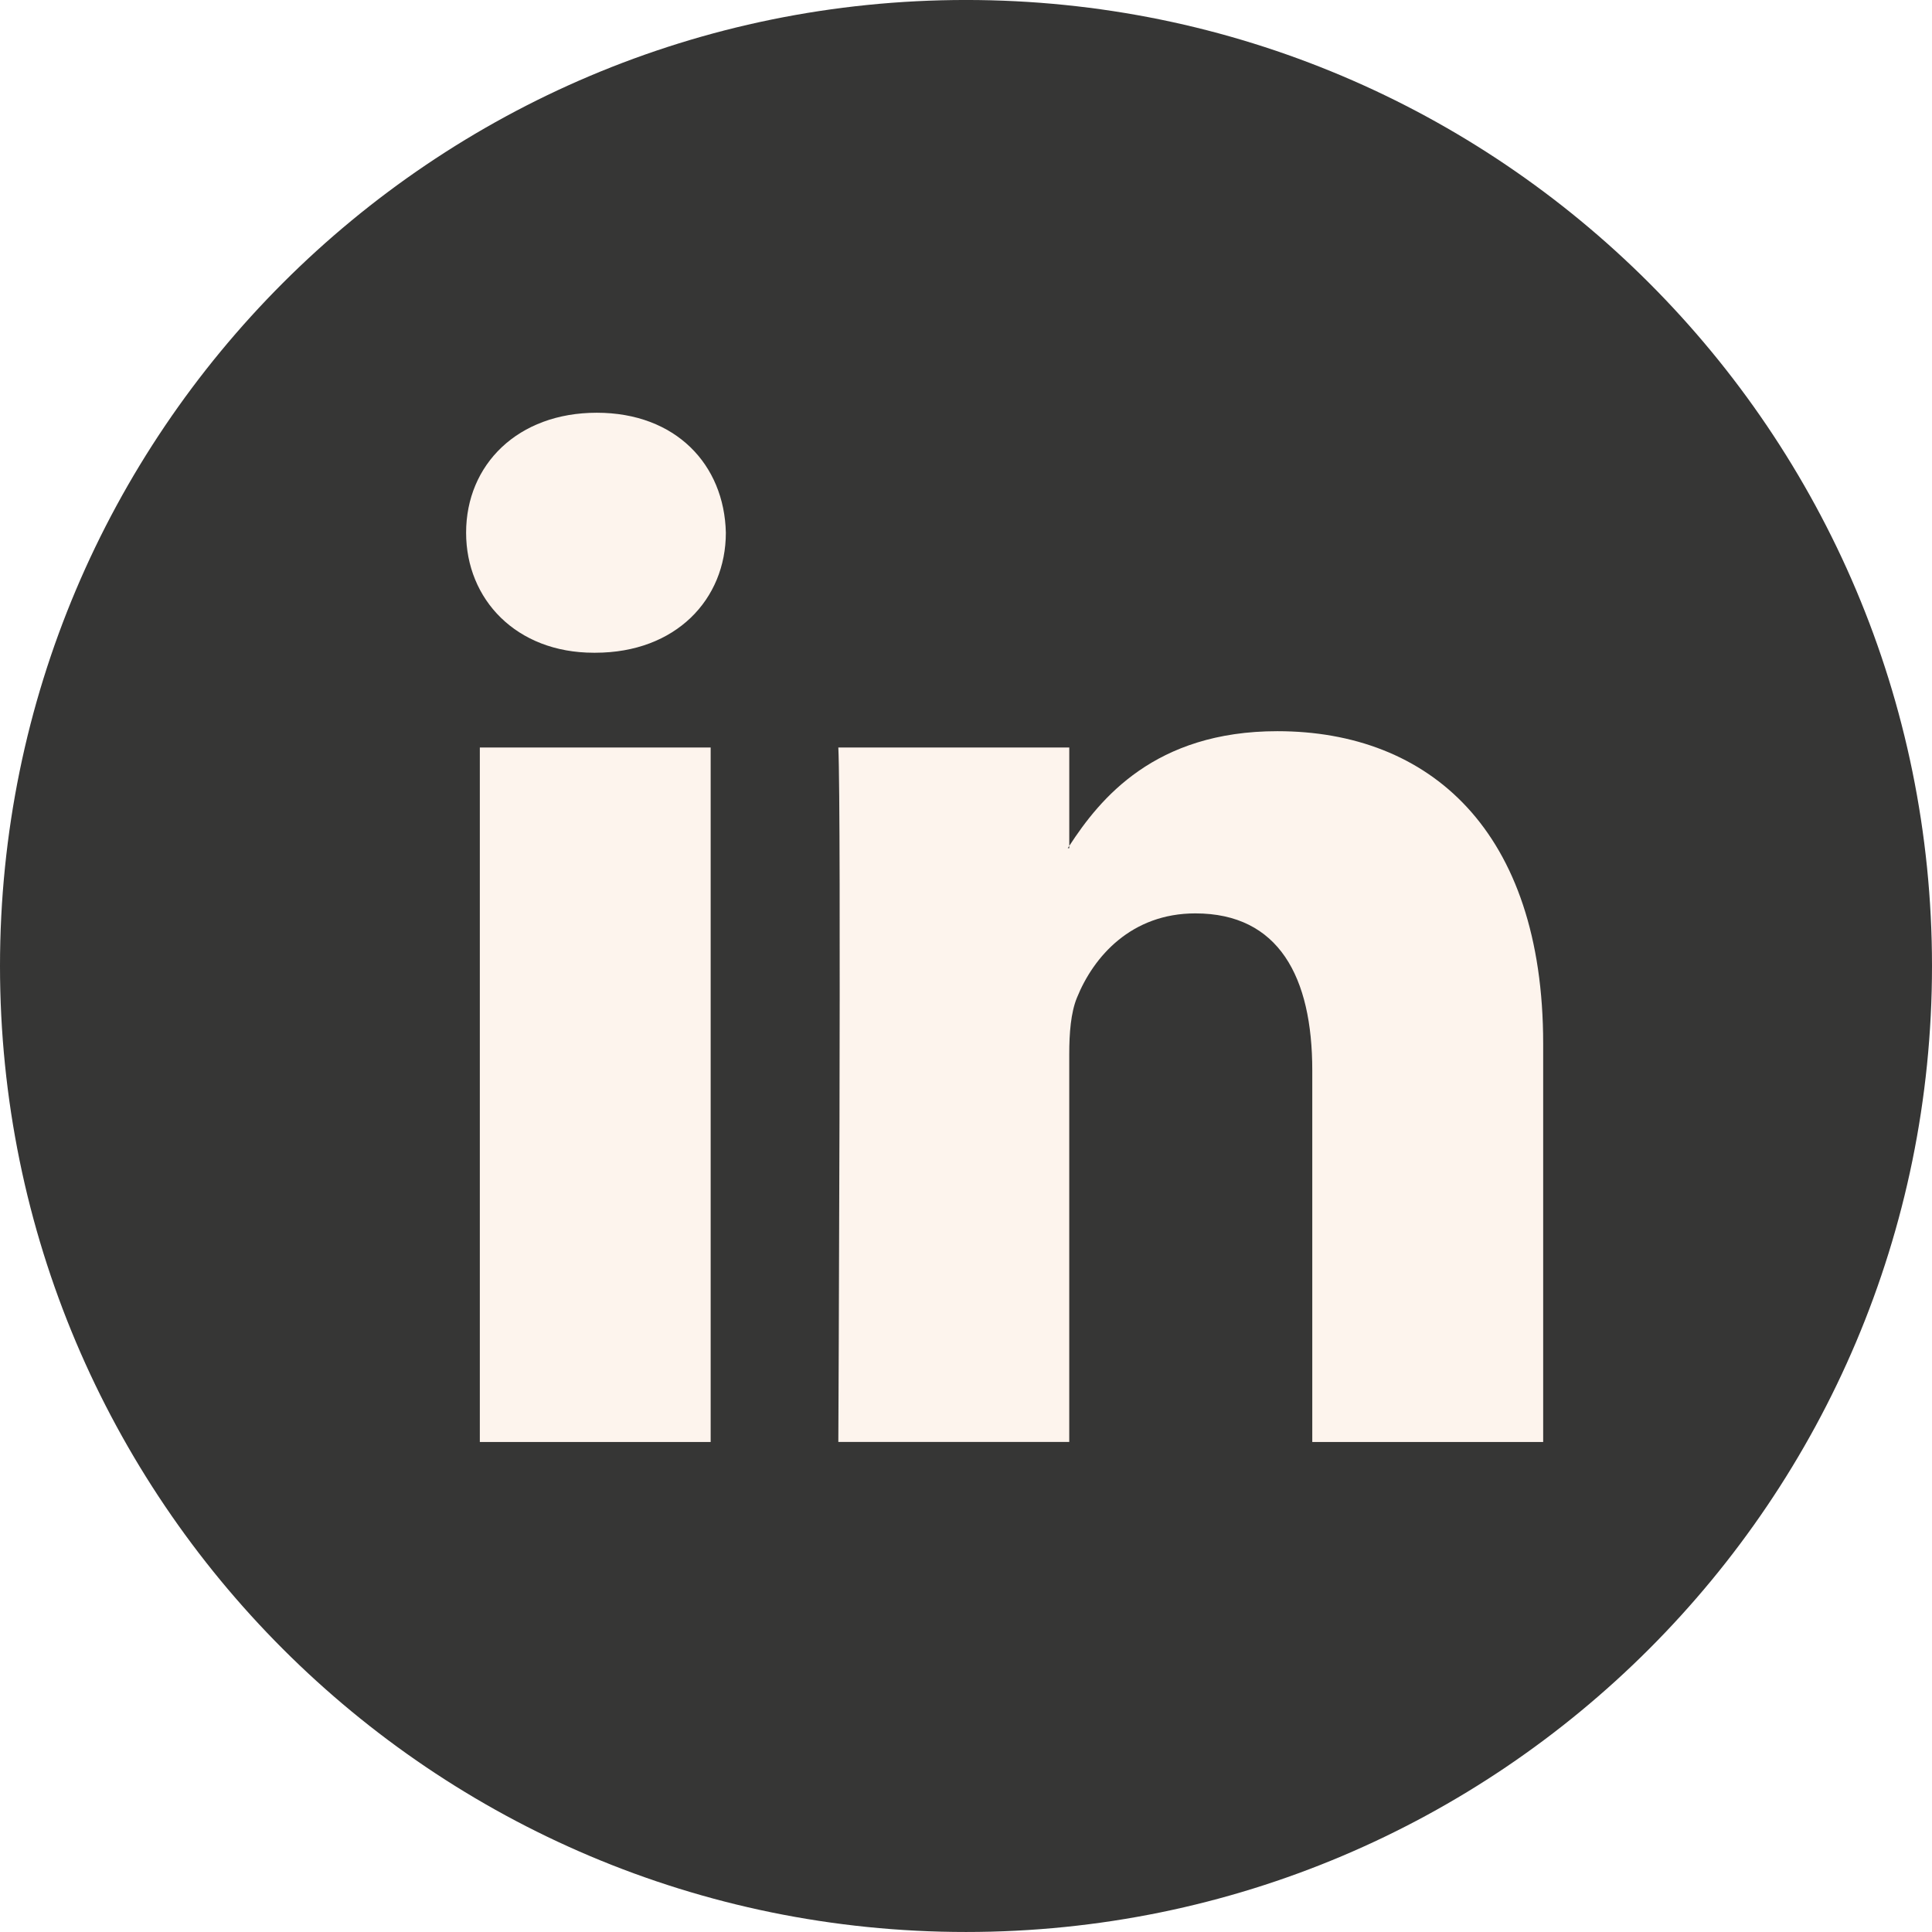
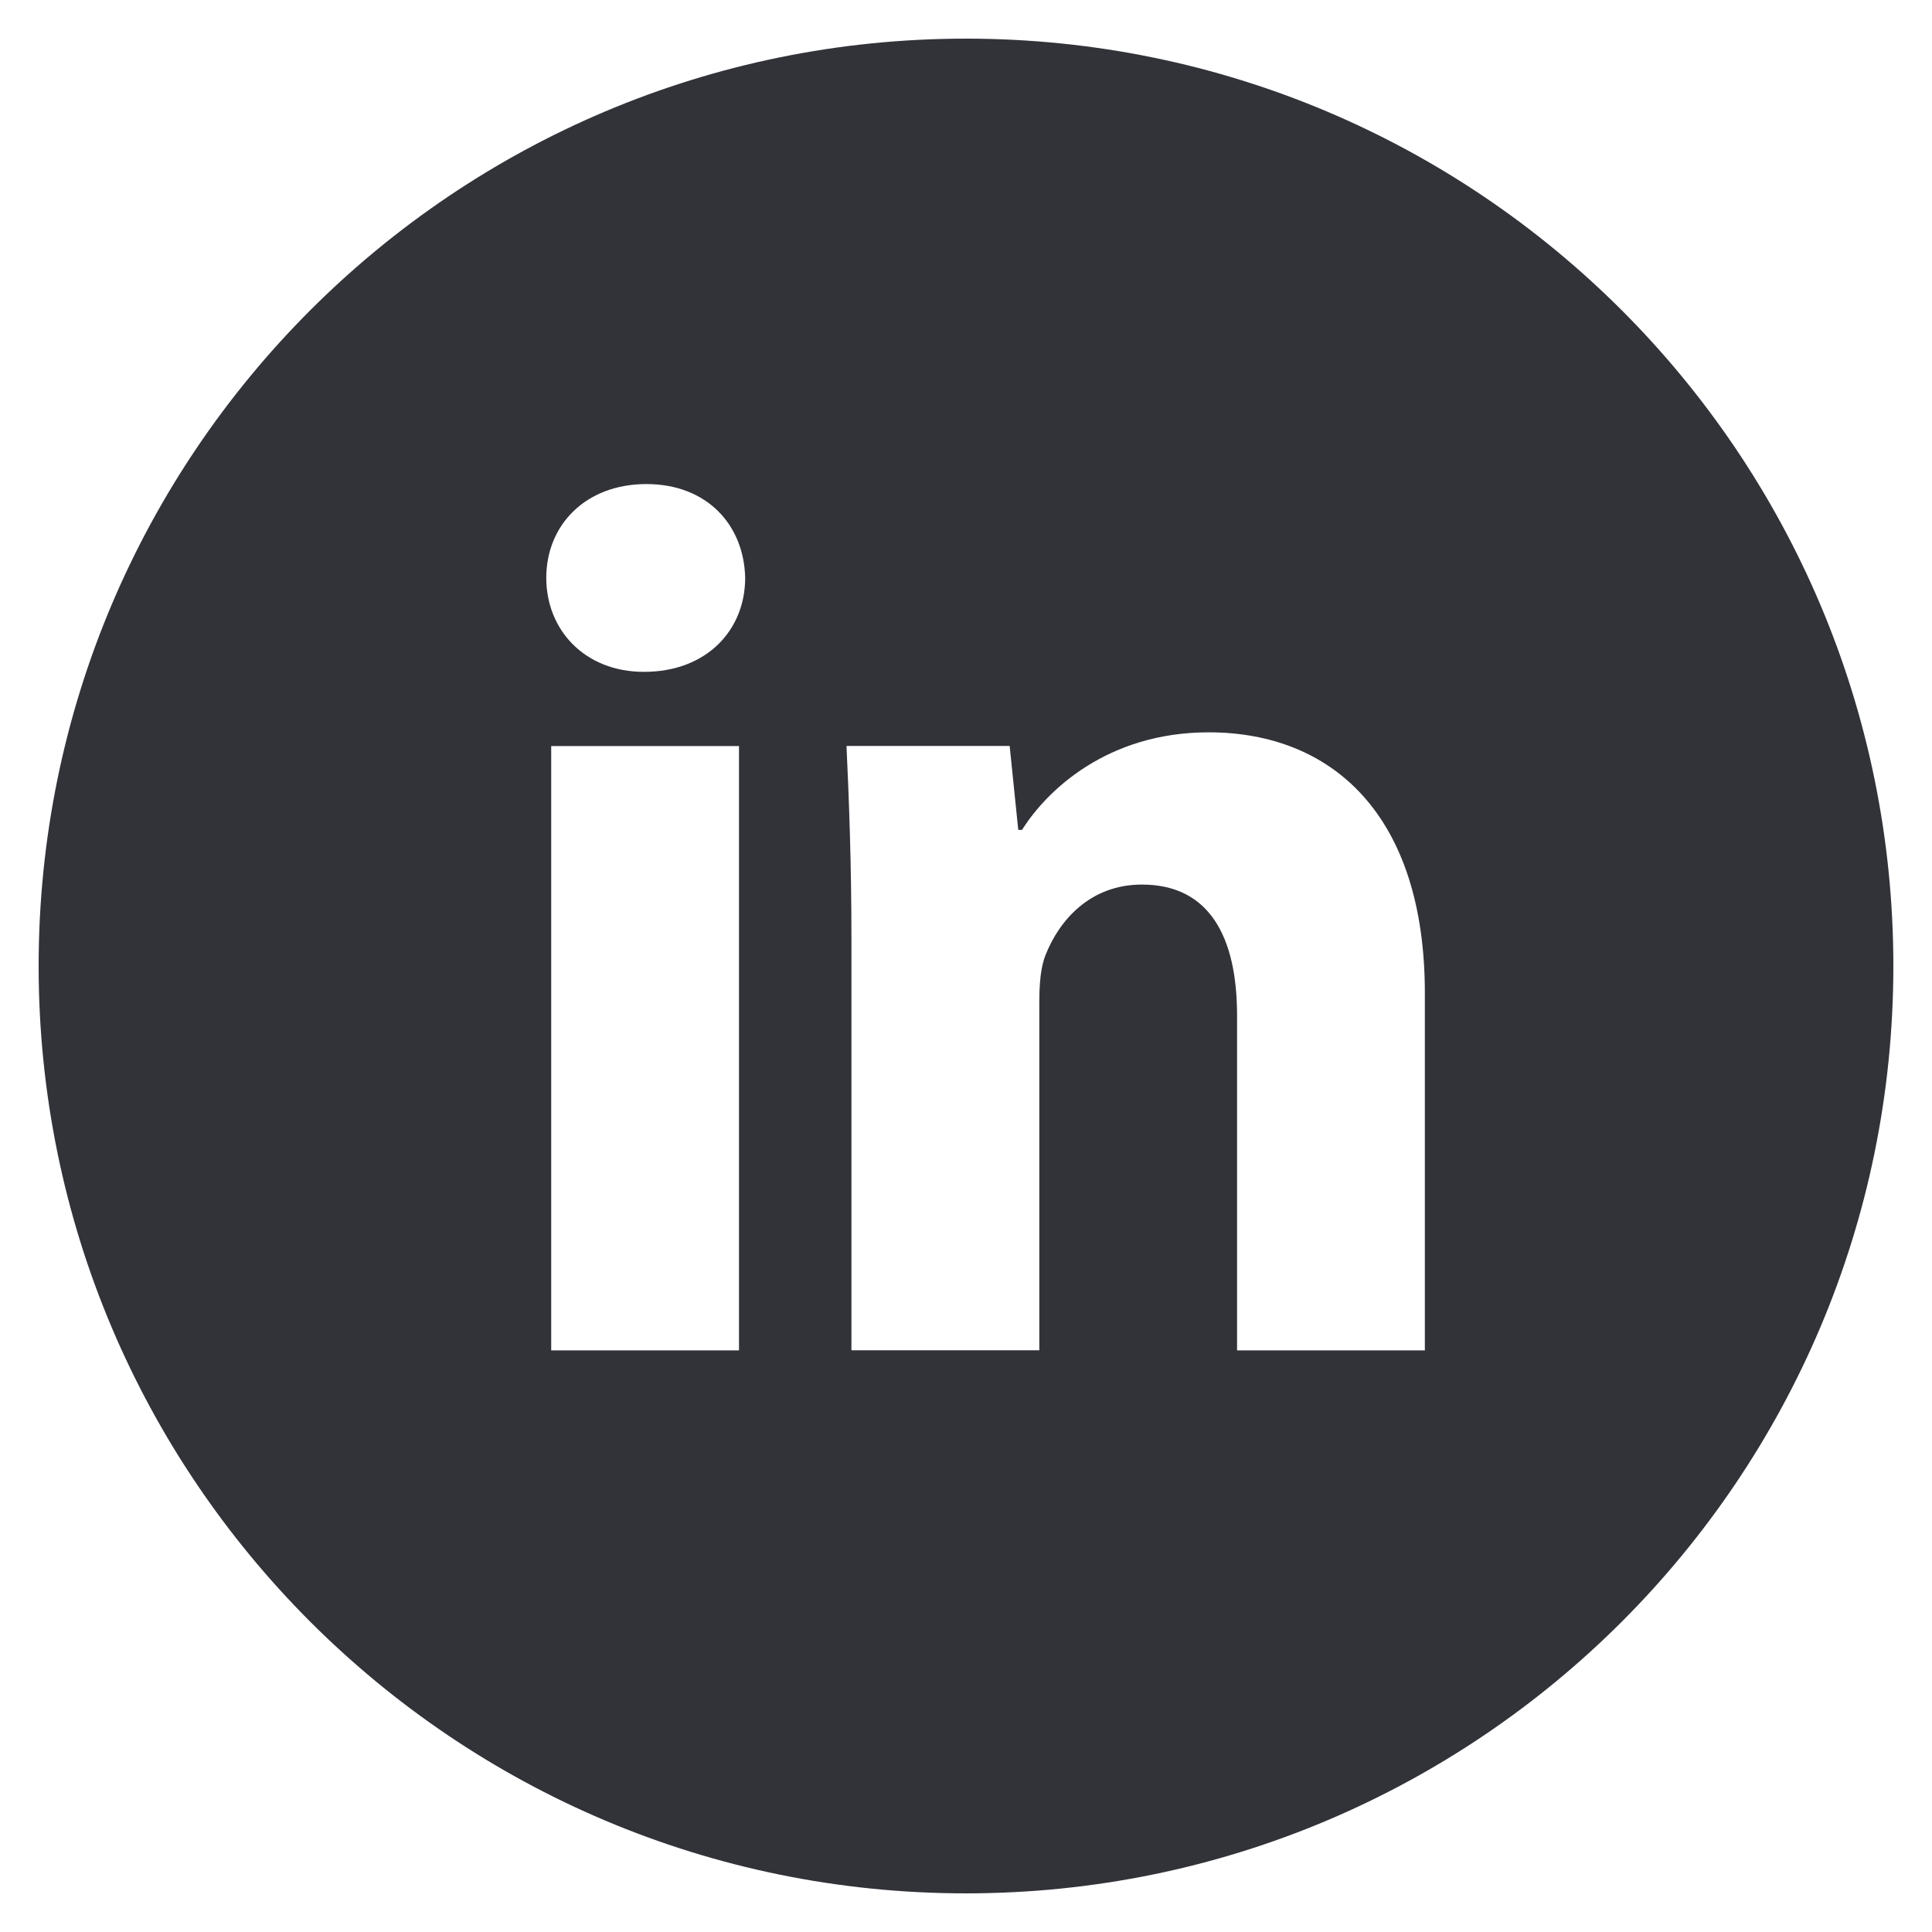
- <svg xmlns="http://www.w3.org/2000/svg" viewBox="0 0 112.196 112.196" id="Linkedin">
-   <circle cx="56.098" cy="56.097" r="56.098" fill="#363635" class="color007ab9 svgShape" />
-   <path fill="#fdf4ed" d="M89.616 60.611v23.128H76.207V62.161c0-5.418-1.936-9.118-6.791-9.118-3.705 0-5.906 2.491-6.878 4.903-.353.862-.444 2.059-.444 3.268v22.524h-13.41s.18-36.546 0-40.329h13.411v5.715c-.027.045-.065.089-.089.132h.089v-.132c1.782-2.742 4.96-6.662 12.085-6.662 8.822 0 15.436 5.764 15.436 18.149zm-54.96-36.642c-4.587 0-7.588 3.011-7.588 6.967 0 3.872 2.914 6.97 7.412 6.97h.087c4.677 0 7.585-3.098 7.585-6.97-.089-3.956-2.908-6.967-7.496-6.967zm-6.791 59.77H41.27v-40.33H27.865v40.33z" class="colorf1f2f2 svgShape" />
+ <svg xmlns="http://www.w3.org/2000/svg" id="SvgjsSvg1065" width="288" height="288" version="1.1">
+   <defs id="SvgjsDefs1066" />
+   <g id="SvgjsG1067" transform="matrix(1,0,0,1,0,0)">
+     <svg viewBox="0 0 20 20" width="288" height="288">
+       <path d="M10 .4C4.698.4.4 4.698.4 10s4.298 9.6 9.6 9.6 9.6-4.298 9.6-9.6S15.302.4 10 .4zM7.65 13.979H5.706V7.723H7.65v6.256zm-.984-7.024c-.614 0-1.011-.435-1.011-.973 0-.549.409-.971 1.036-.971s1.011.422 1.023.971c0 .538-.396.973-1.048.973zm8.084 7.024h-1.944v-3.467c0-.807-.282-1.355-.985-1.355-.537 0-.856.371-.997.728-.052.127-.065.307-.065.486v3.607H8.814v-4.26c0-.781-.025-1.434-.051-1.996h1.689l.089.869h.039c.256-.408.883-1.01 1.932-1.01 1.279 0 2.238.857 2.238 2.699v3.699z" fill="#313339" class="color000 svgShape" />
+     </svg>
+   </g>
</svg>
